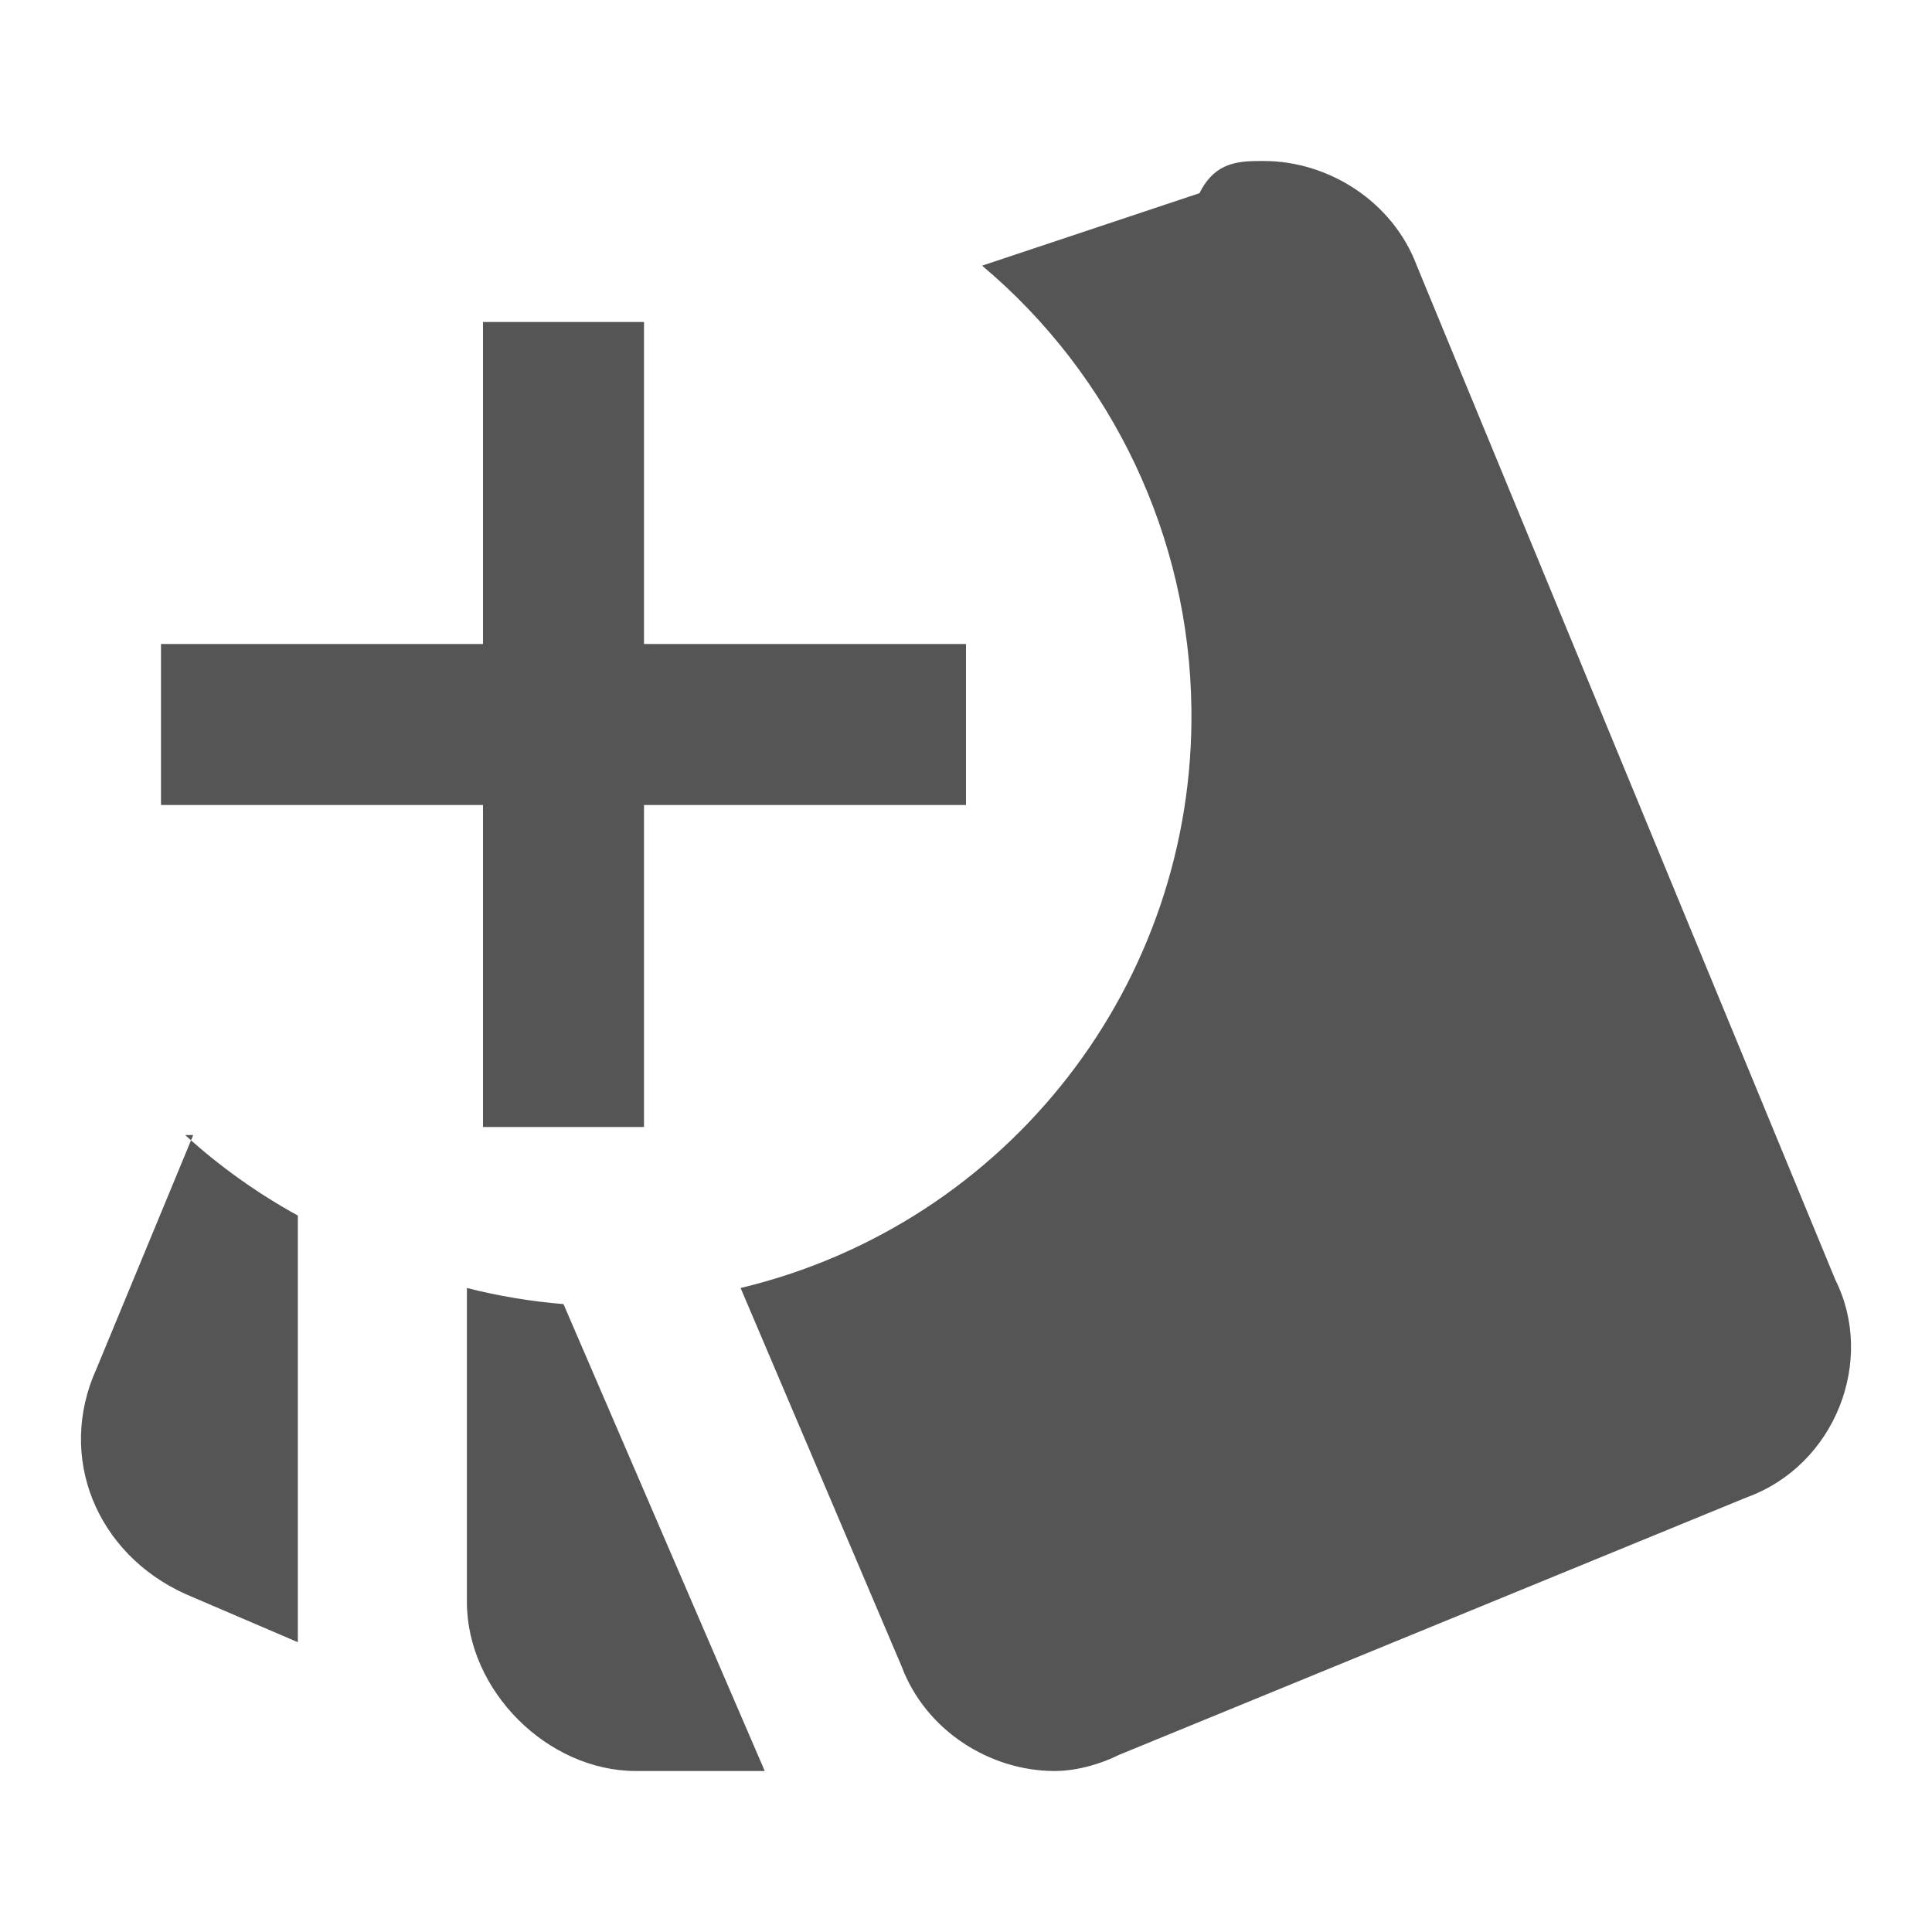
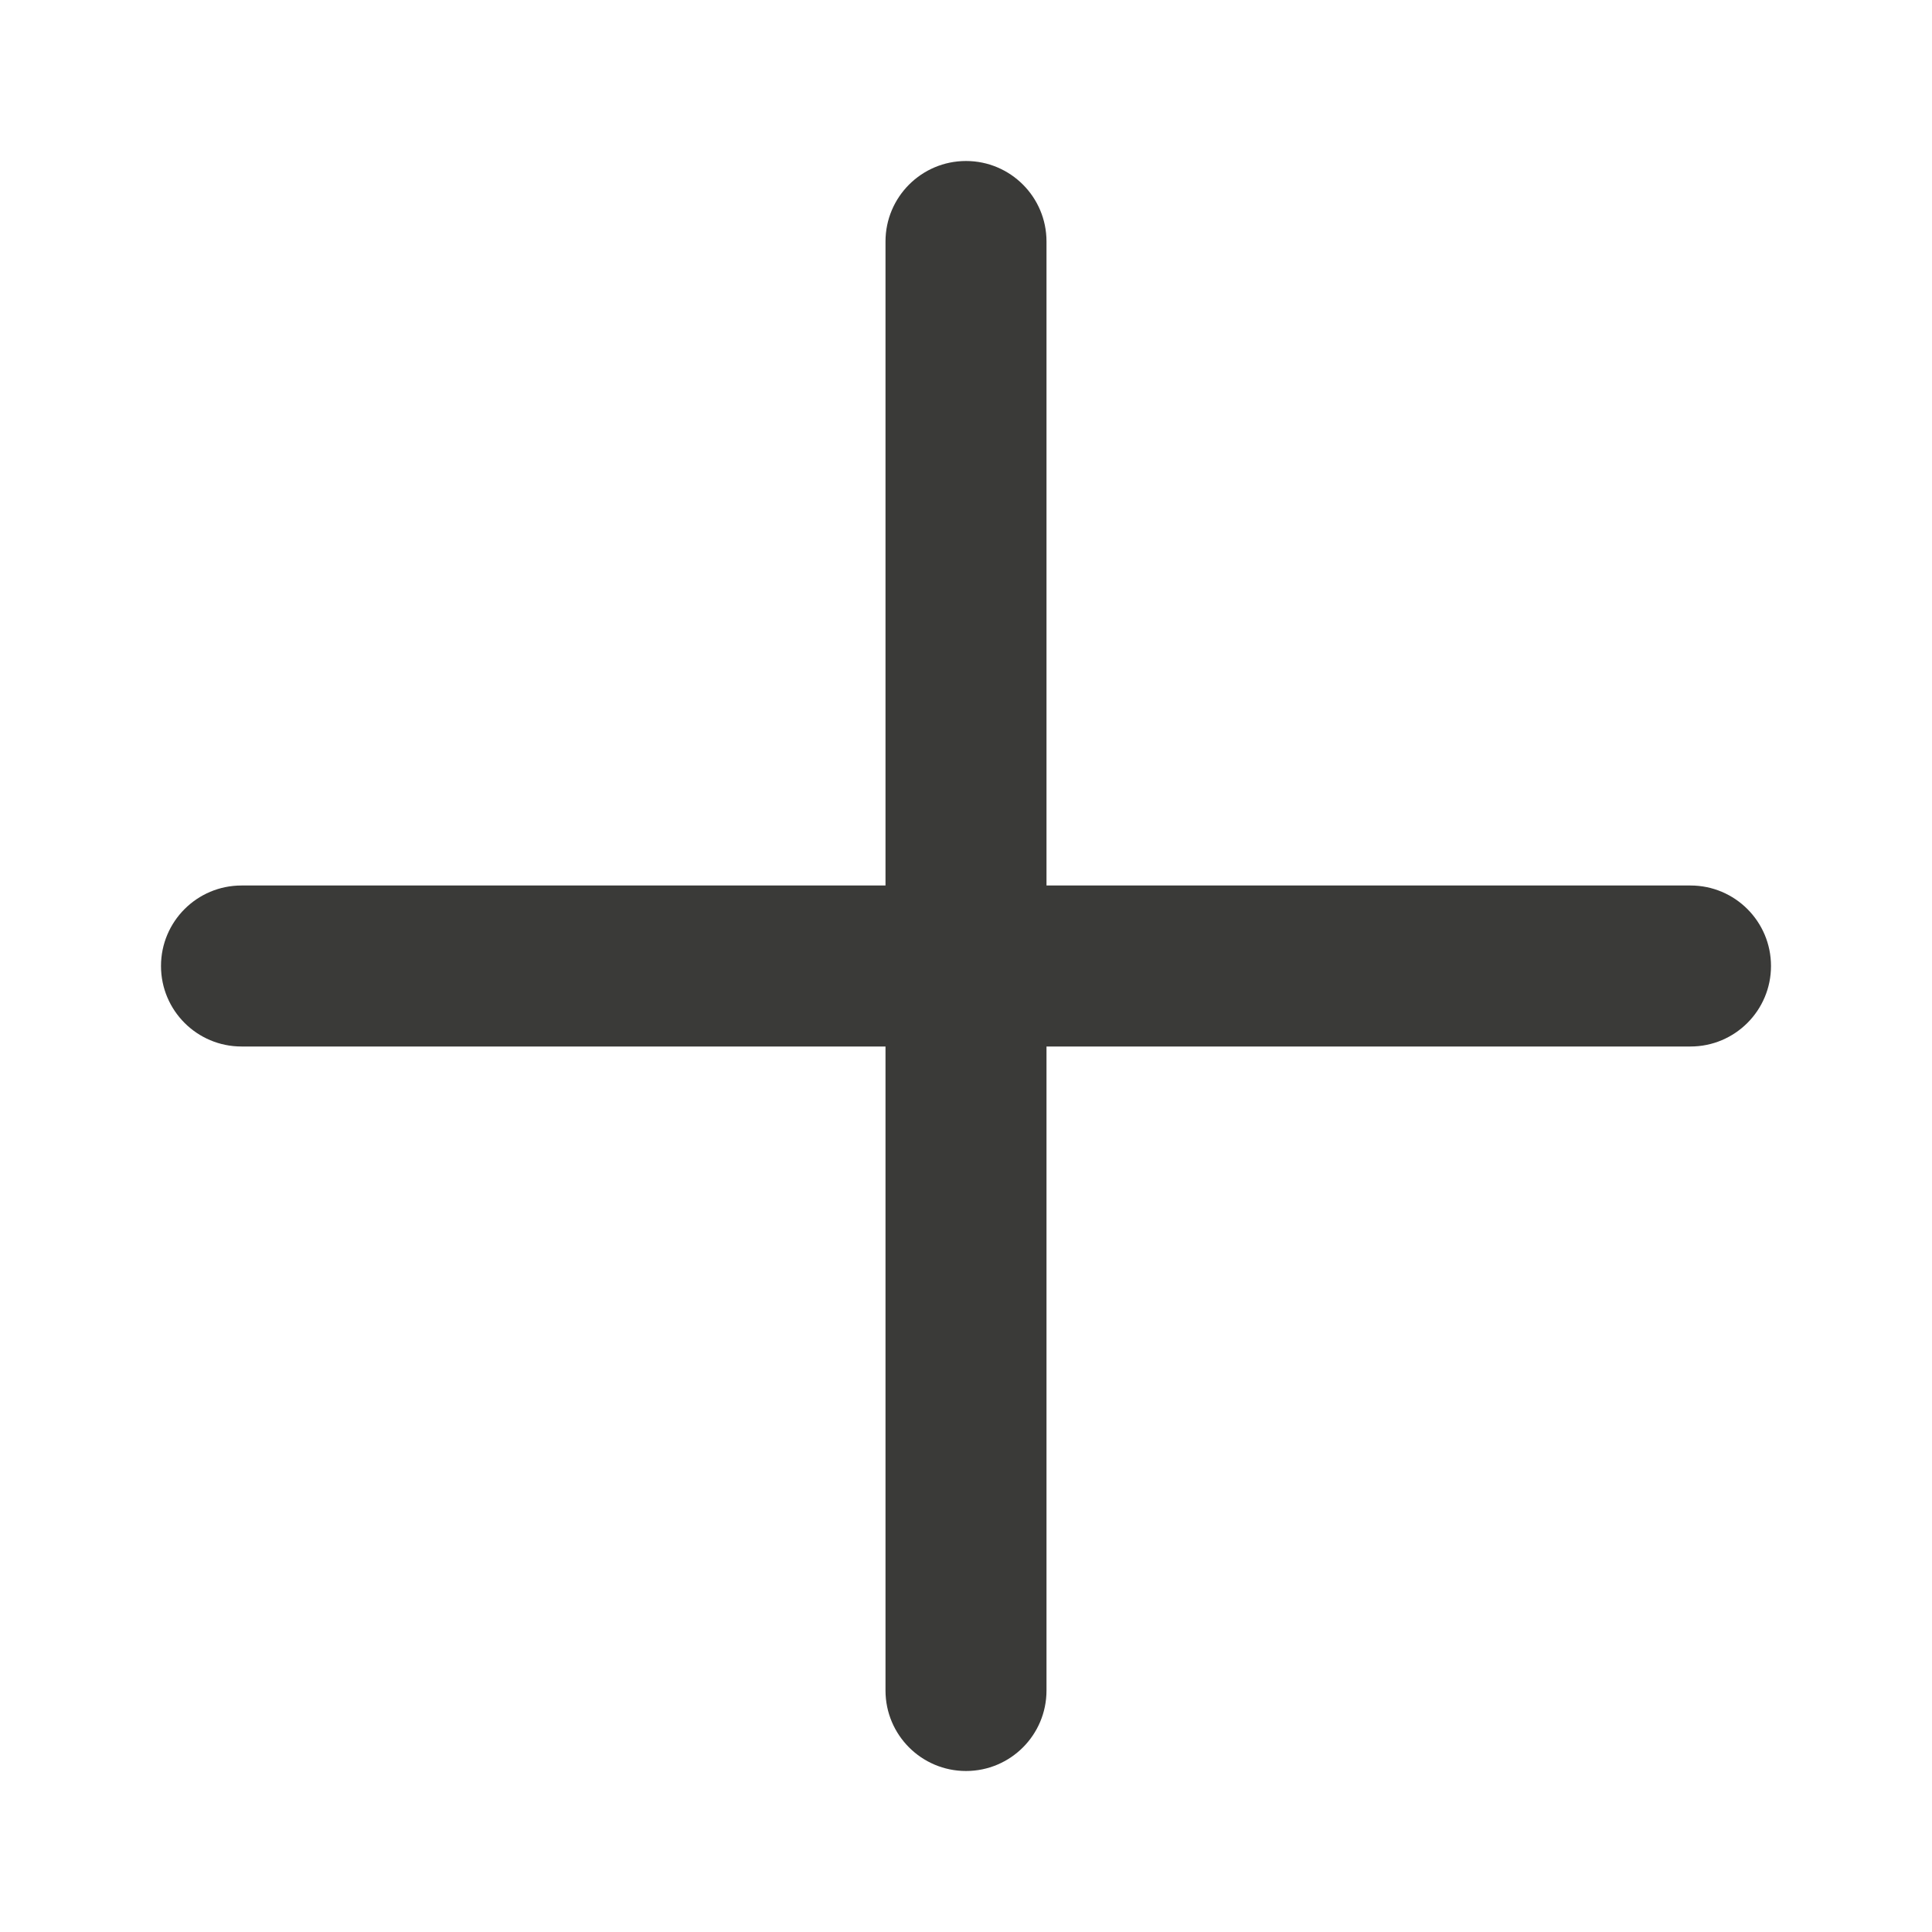
<svg xmlns="http://www.w3.org/2000/svg" viewBox="0 0 24 24">
-   <path d="M 15.7 2 C 15.4 2 15.1 2 14.9 2.4 L 12.2 3.3 A 7.3 7.3 0 0 1 14.8 8.8 A 7.3 7.3 0 0 1 9.2 16 L 11.2 20.7 C 11.5 21.5 12.3 22 13.1 22 C 13.4 22 13.7 21.9 13.9 21.8 L 21.7 18.6 C 22.8 18.2 23.3 16.9 22.8 15.9 L 17.6 3.3 C 17.3 2.5 16.5 2 15.7 2 z M 6 4 L 6 8 L 2 8 L 2 10 L 6 10 L 6 14 L 8 14 L 8 10 L 12 10 L 12 8 L 8 8 L 8 4 L 6 4 z M 2.4 14.1 L 1.2 17 C 0.7 18.1 1.2 19.3 2.3 19.8 L 3.7 20.4 L 3.7 15.1 A 7.3 7.3 0 0 1 2.3 14.1 z M 5.8 16 L 5.8 19.9 C 5.8 21 6.8 22 7.9 22 L 9.5 22 L 7 16.2 A 7.3 7.3 0 0 1 5.8 16 z " fill="#555" />
+   <rect style="fill:#3a3a38;" width="20" height="2" x="2" y="11" ry="1" />
+   <rect style="fill:#3a3a38;" width="2" height="20" x="11" y="2" ry="1" />
</svg>
